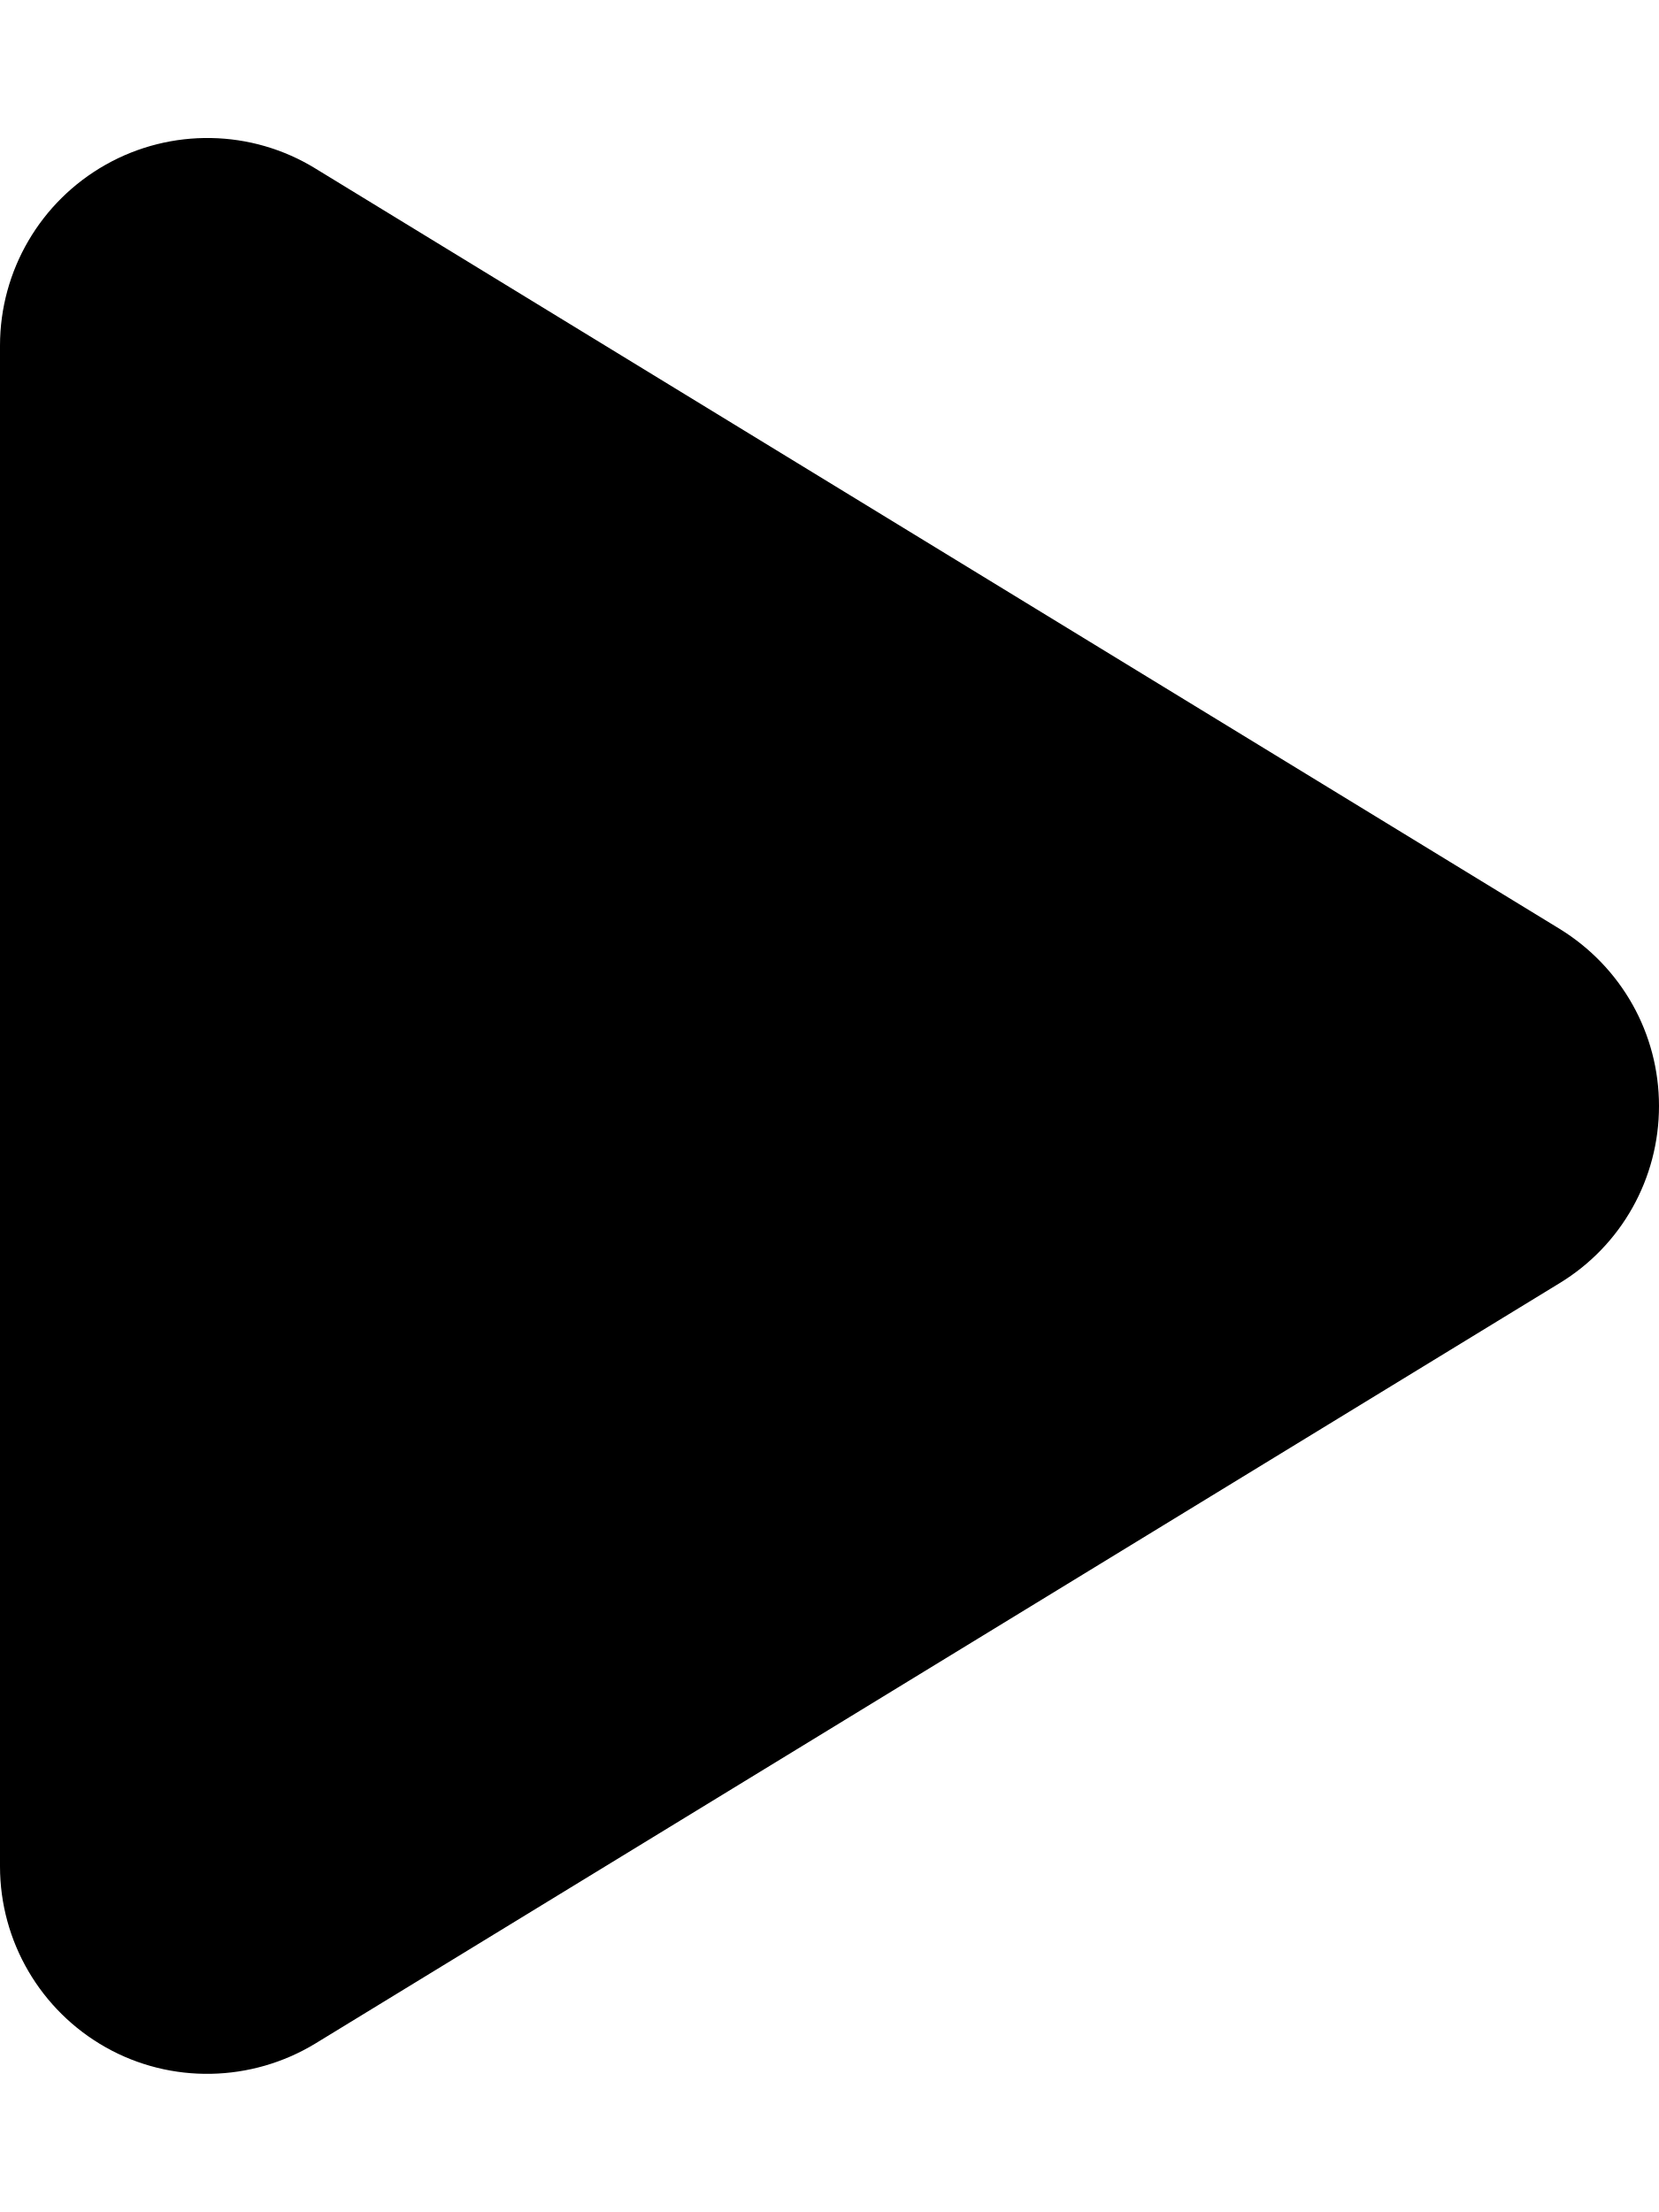
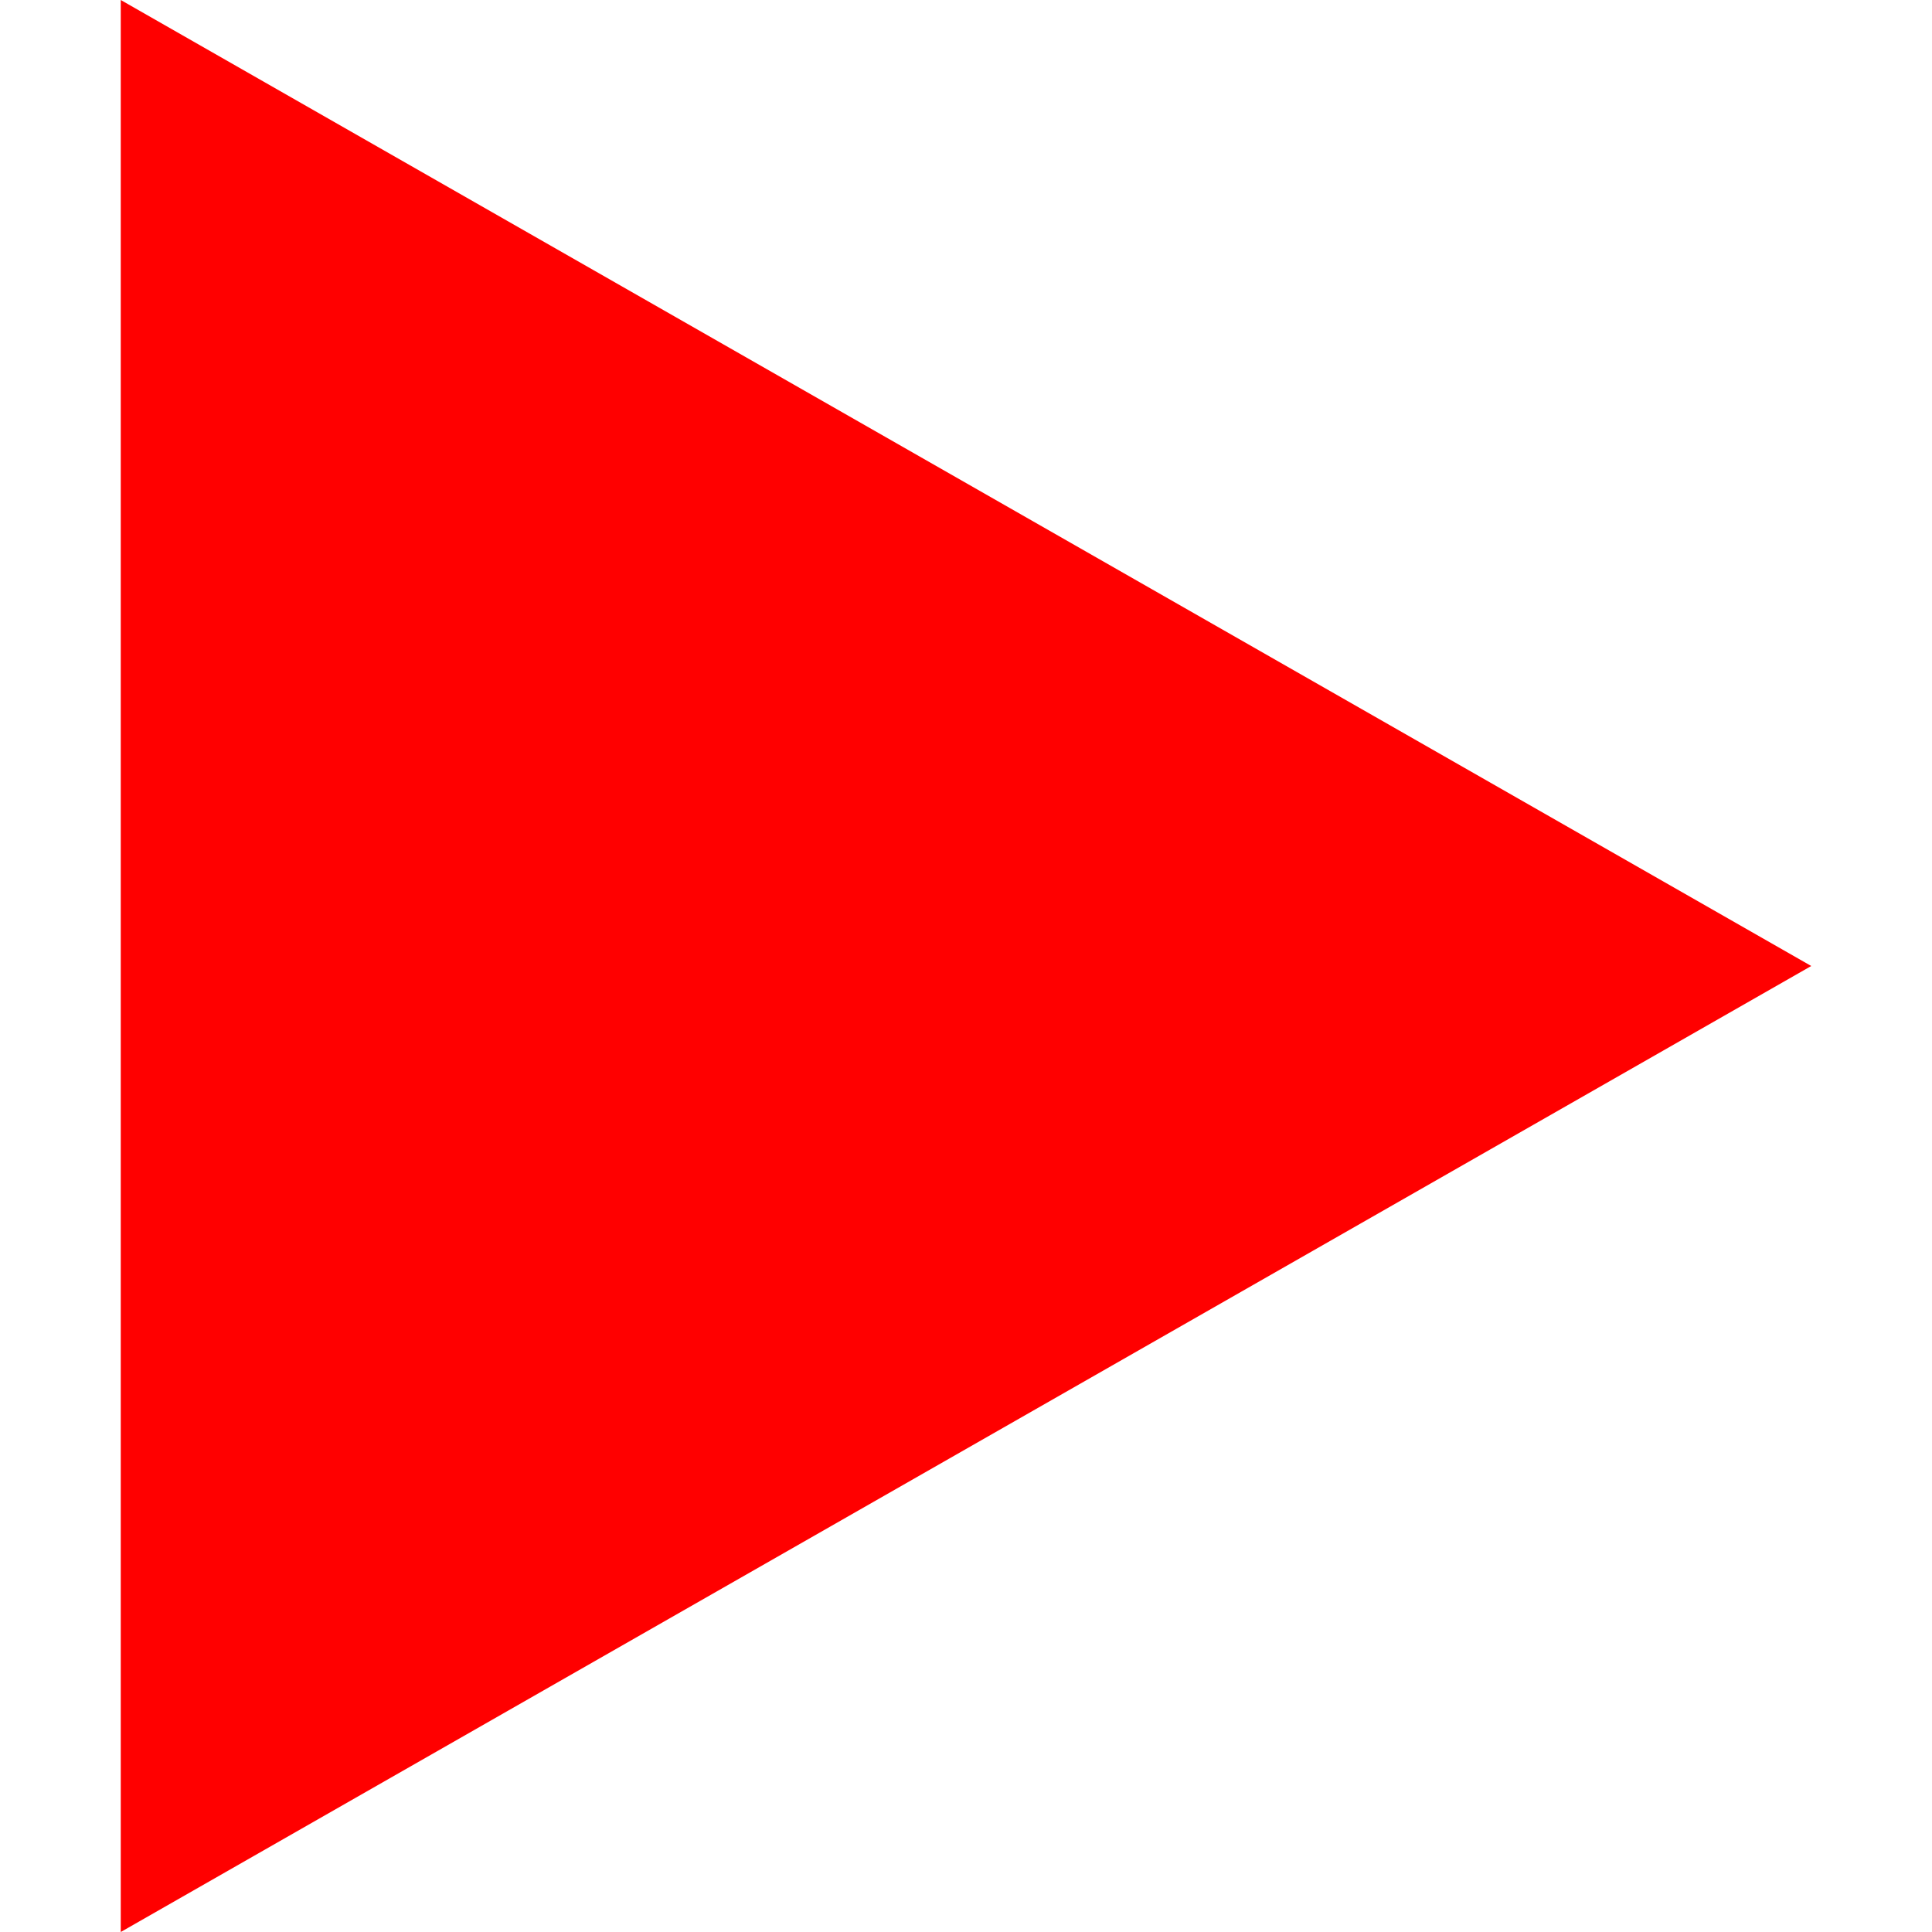
- <svg xmlns="http://www.w3.org/2000/svg" viewBox="0 0 384 512">
-   <path d="M73 39c-14.8-9.1-33.4-9.4-48.5-.9S0 62.6 0 80L0 432c0 17.4 9.4 33.4 24.5 41.9s33.7 8.1 48.5-.9L361 297c14.3-8.7 23-24.2 23-41s-8.7-32.2-23-41L73 39z" />
+ <svg xmlns="http://www.w3.org/2000/svg" width="500" zoomAndPan="magnify" viewBox="0 0 375 375" height="500" preserveAspectRatio="xMidYMid meet" version="1.0">
+   <defs>
+     <clipPath id="324f01b756">
+       <path d="M 23.438 0 L 351.562 0 L 351.562 375 L 23.438 375 Z M 23.438 0 " clip-rule="nonzero" />
+     </clipPath>
+     <clipPath id="817cd0f6a5">
+       <path d="M 351.562 187.5 L 23.438 375 L 23.438 0 Z M 351.562 187.5 " clip-rule="nonzero" />
+     </clipPath>
+   </defs>
+   <g clip-path="url(#324f01b756)">
+     <g clip-path="url(#817cd0f6a5)">
+       <path fill="#ff0000" d="M 351.562 0 L 351.562 375.551 L 23.438 375.551 L 23.438 0 Z M 351.562 0 " fill-opacity="1" fill-rule="nonzero" />
+     </g>
+   </g>
</svg>
